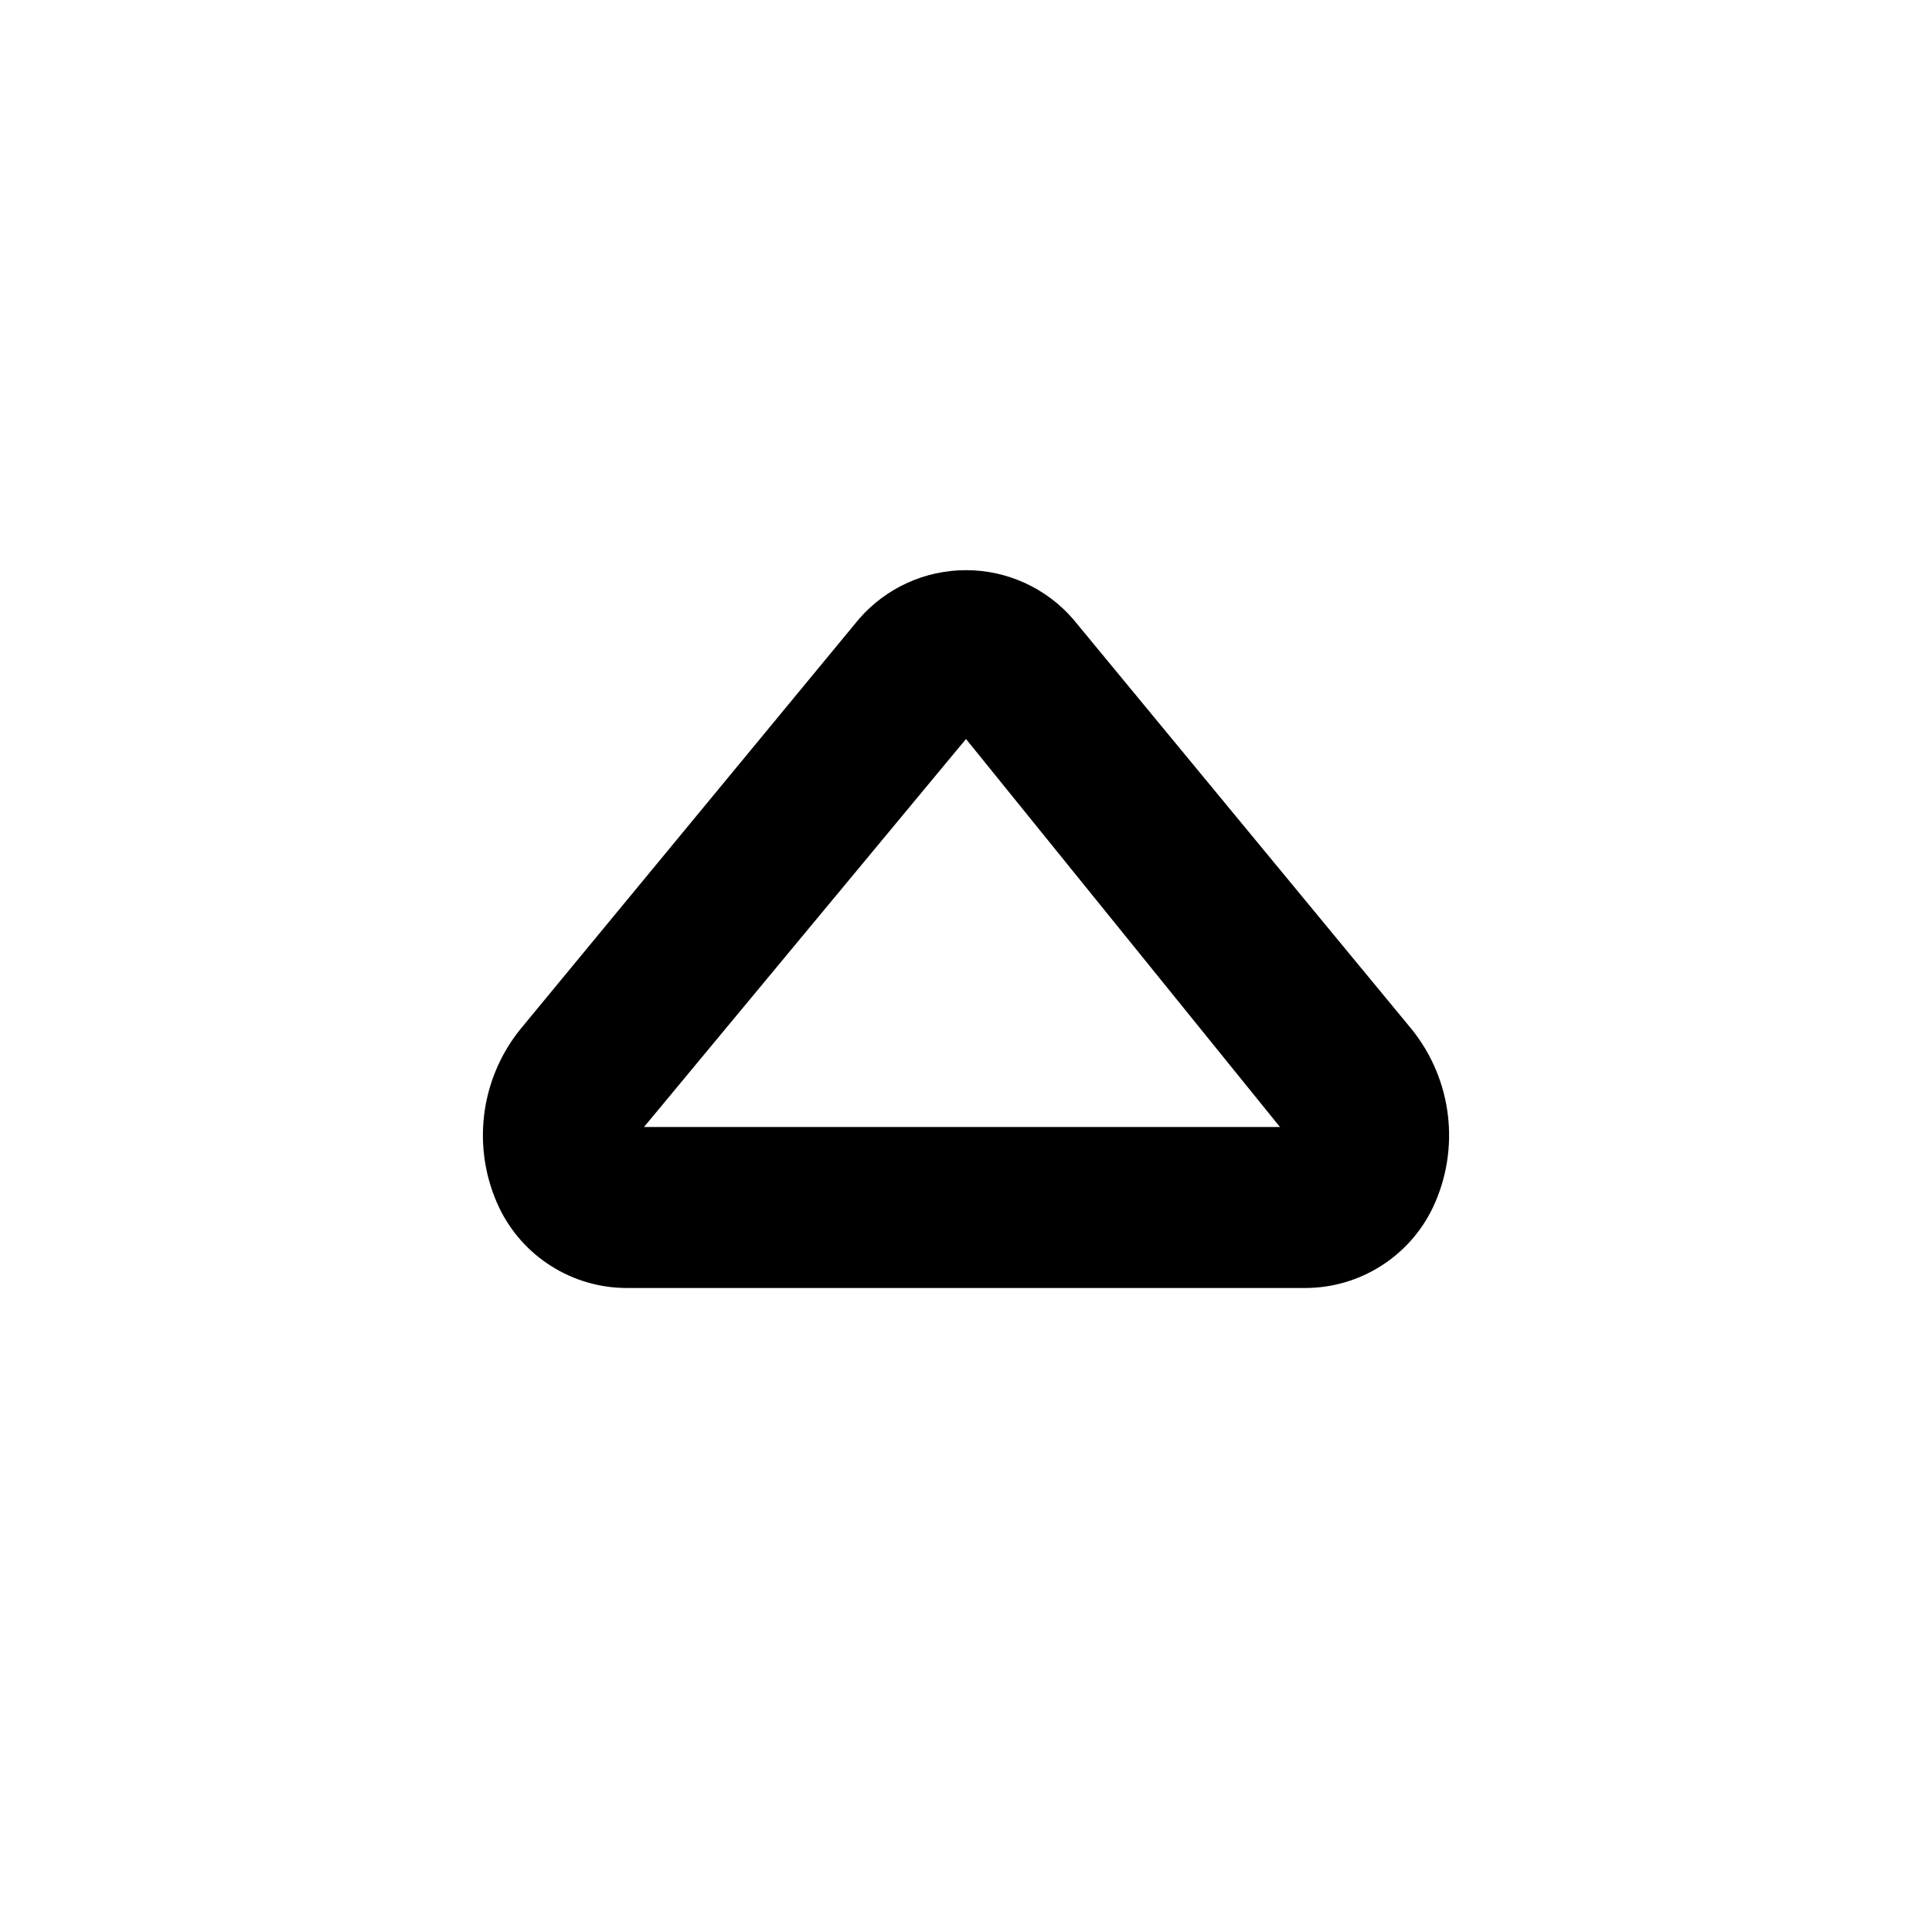
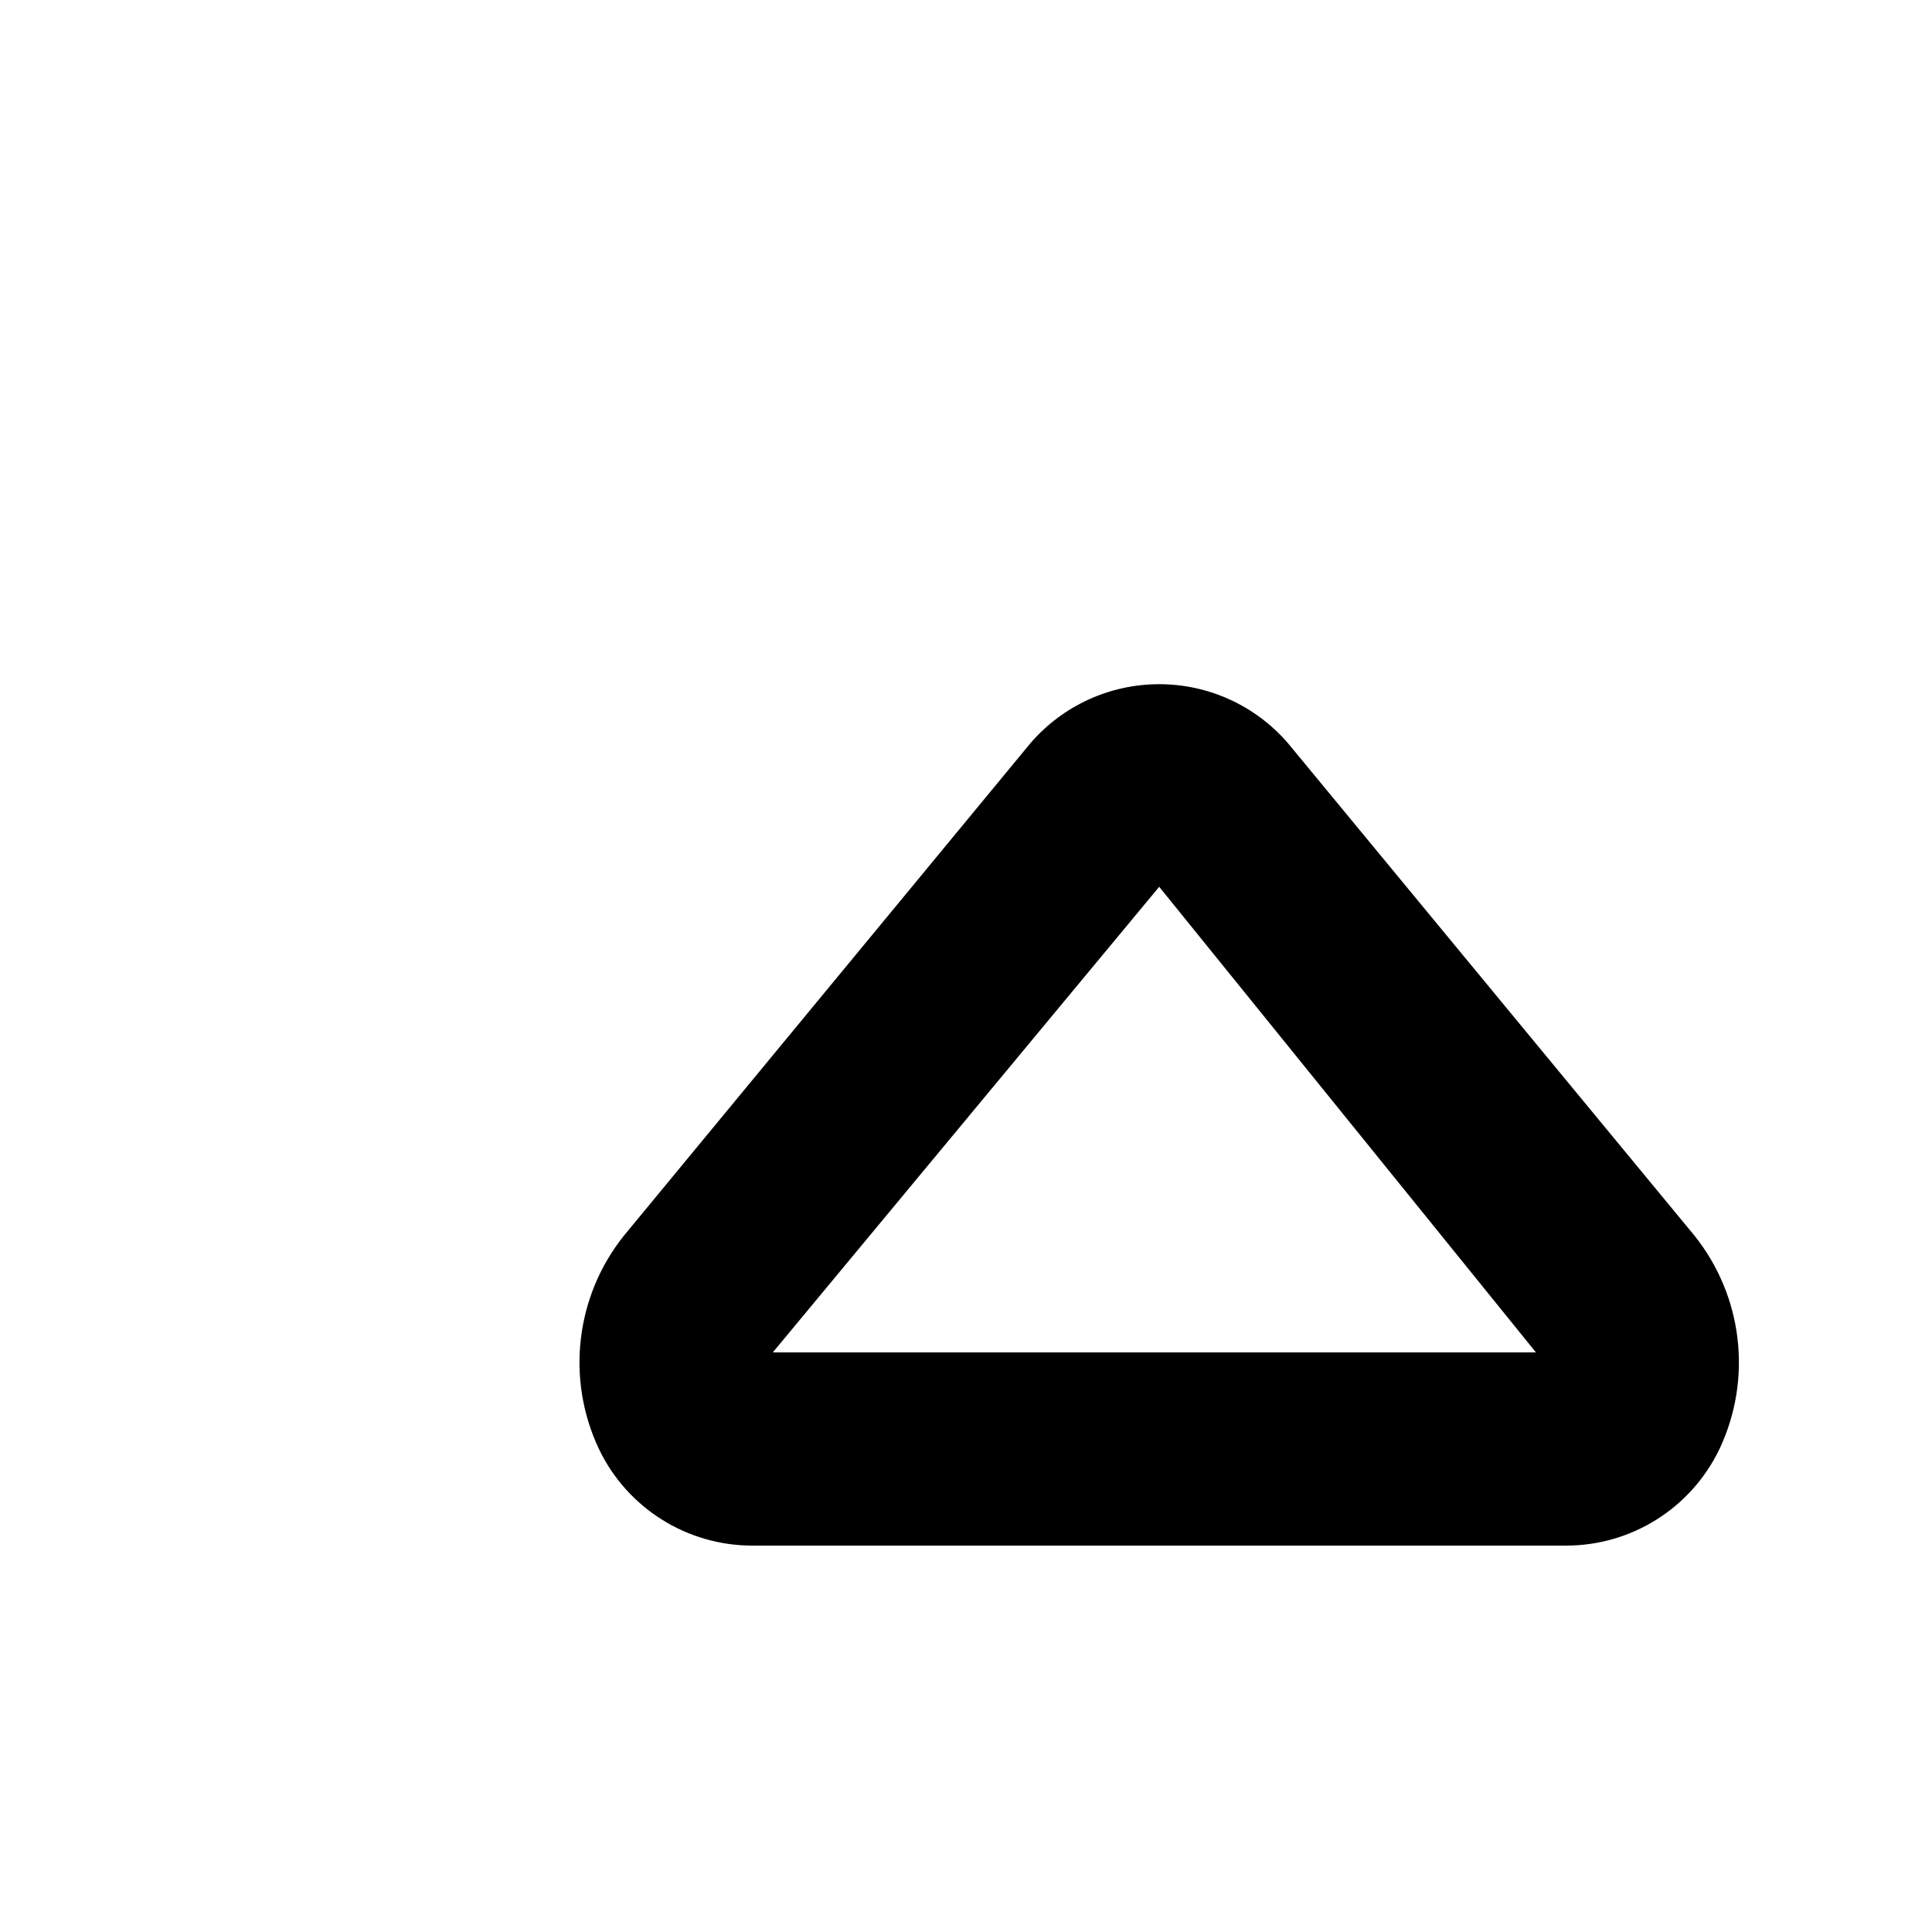
- <svg xmlns="http://www.w3.org/2000/svg" viewBox="0 0 24 24">
+ <svg xmlns="http://www.w3.org/2000/svg" viewBox="0 0 20 20" preserveAspectRatio="none">
  <path class="cls-2" d="M16.21,16H7.79A1.76,1.76,0,0,1,6.2,15a2.1,2.1,0,0,1,.26-2.21l4.21-5.1a1.76,1.76,0,0,1,2.66,0l4.21,5.1A2.1,2.1,0,0,1,17.8,15,1.76,1.76,0,0,1,16.21,16ZM8,14h7.9L12,9.18Z" />
</svg>
